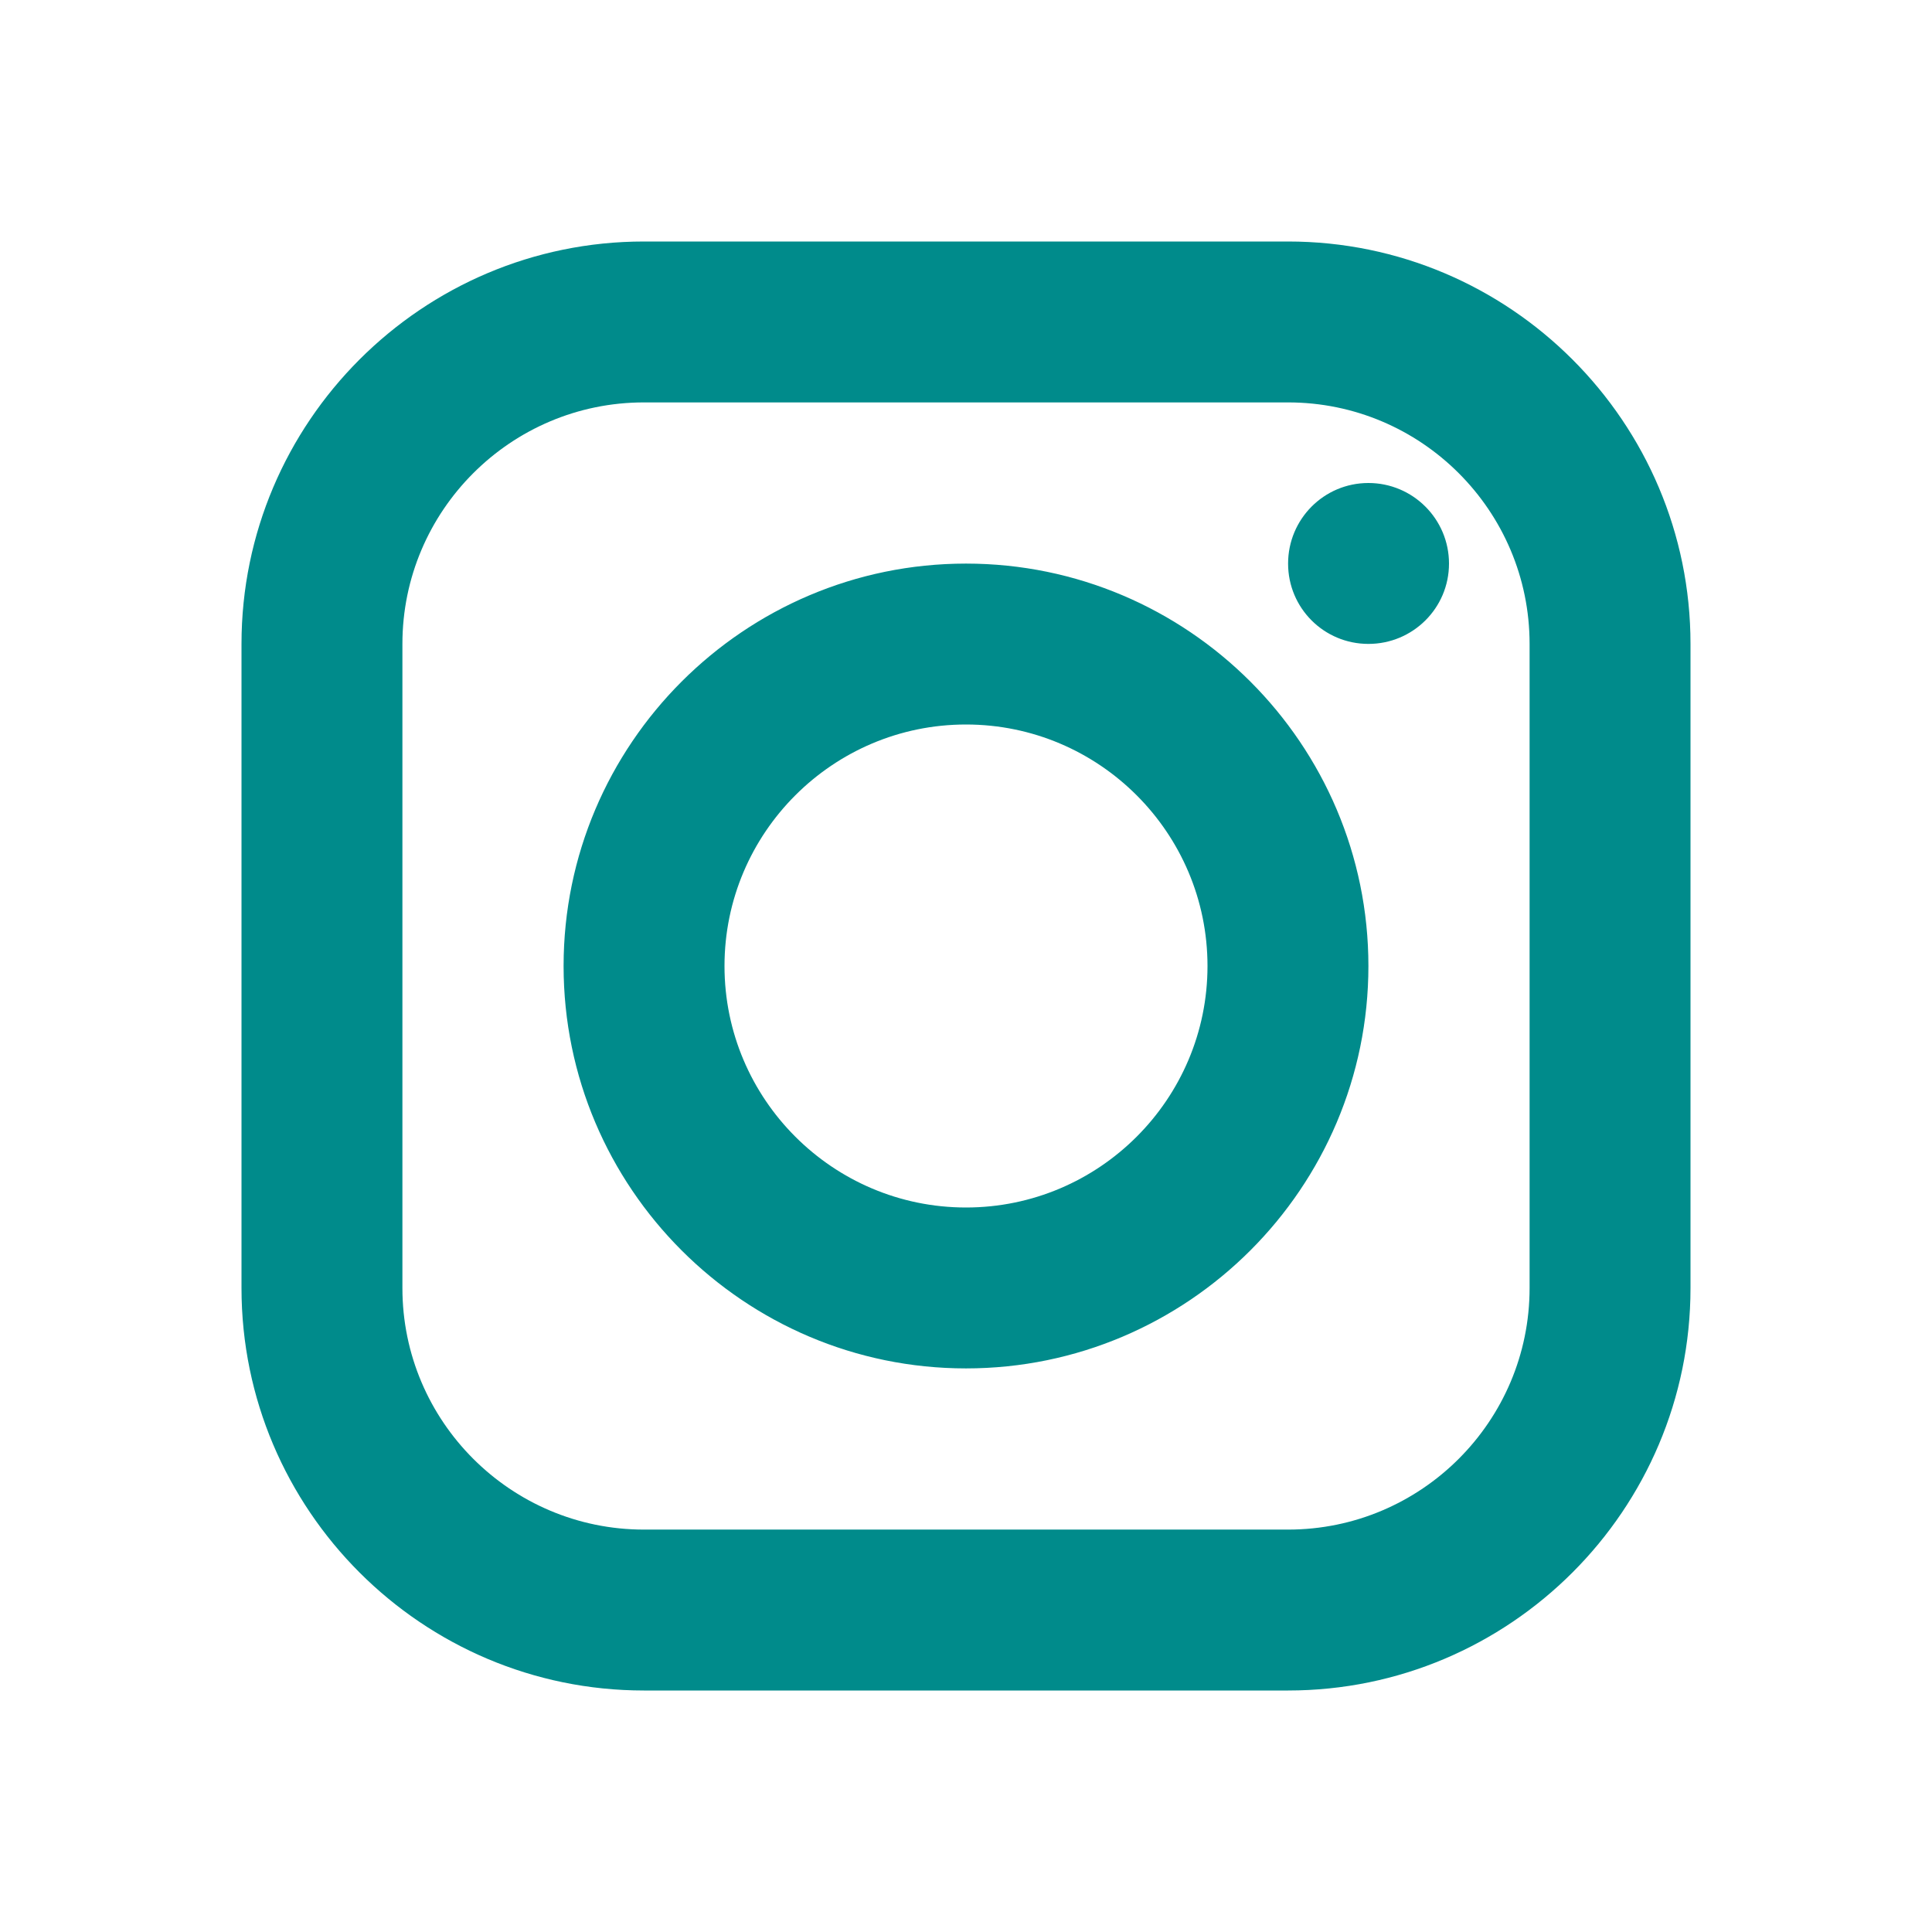
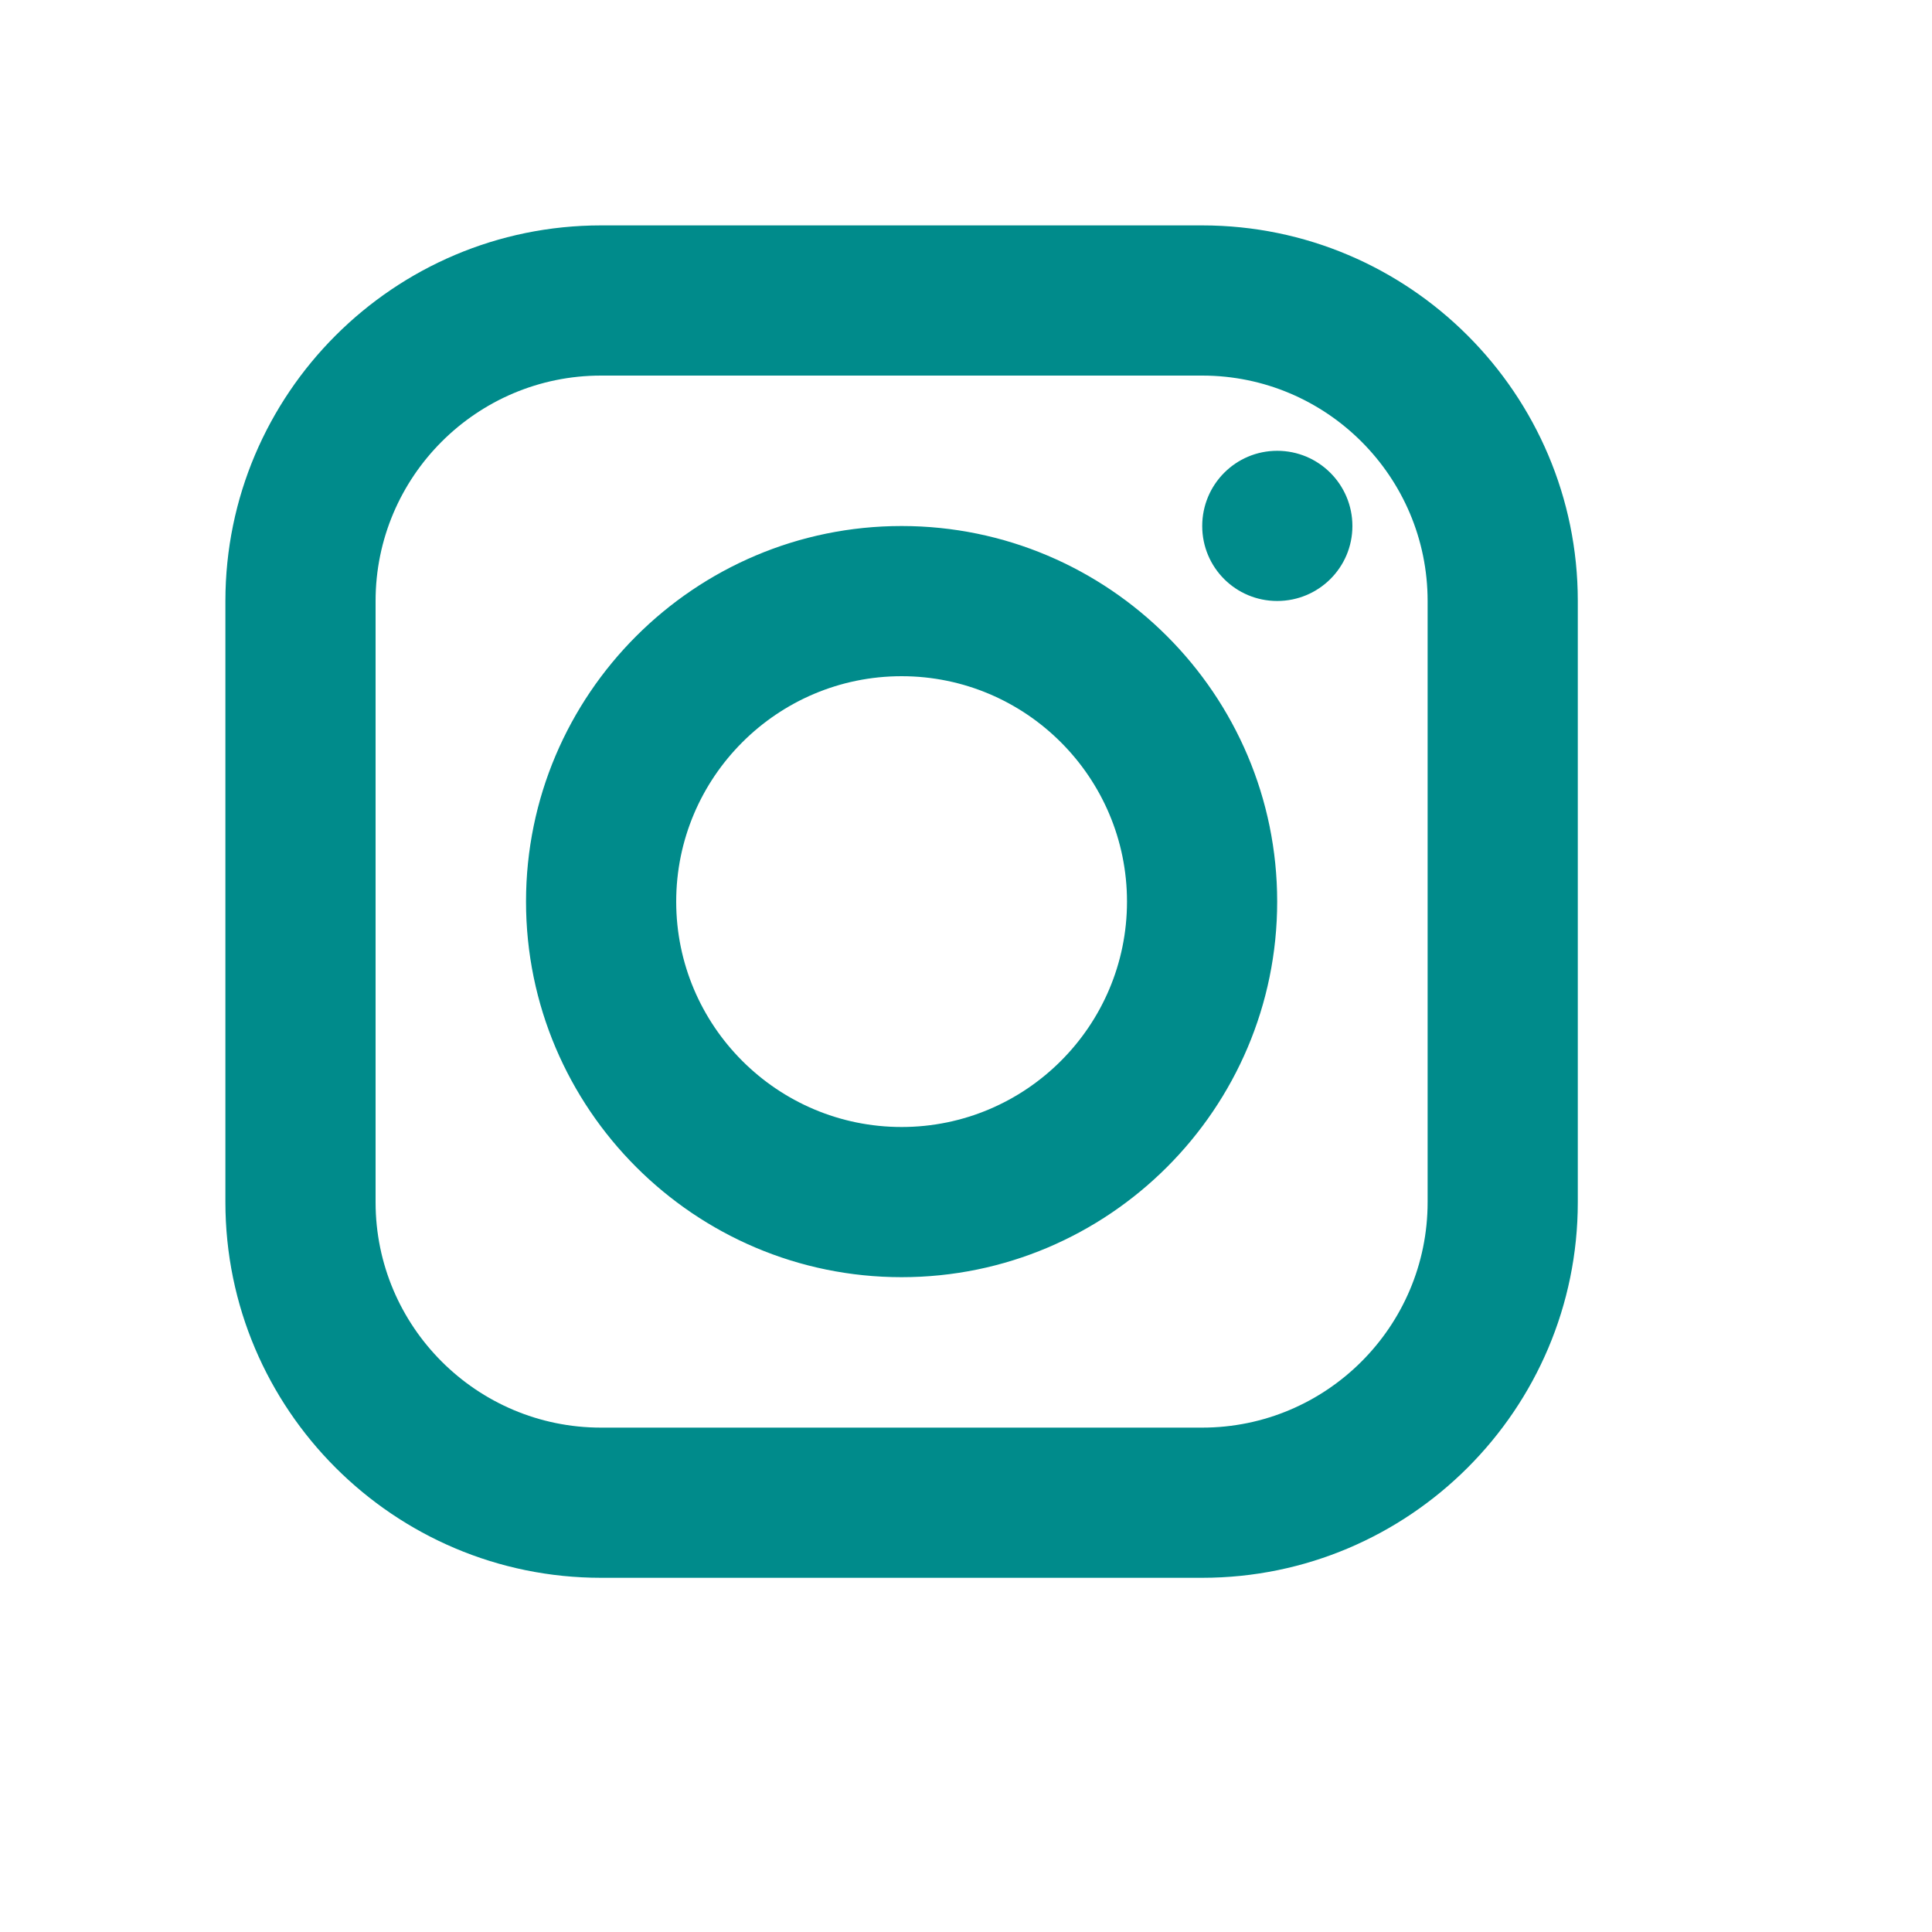
- <svg xmlns="http://www.w3.org/2000/svg" viewBox="0 0 28 28" width="28px" height="28px">
+ <svg xmlns="http://www.w3.org/2000/svg" viewBox="0 0 30 30" width="30px" height="30px">
  <g id="surface12448228">
    <path style=" stroke:none;fill-rule:nonzero;fill:rgb(0%,54.51%,54.51%);fill-opacity:1;" d="M 9.332 3.5 C 6.117 3.5 3.5 6.117 3.5 9.332 L 3.5 18.668 C 3.5 21.883 6.117 24.5 9.332 24.5 L 18.668 24.5 C 21.883 24.5 24.5 21.883 24.5 18.668 L 24.5 9.332 C 24.5 6.117 21.883 3.5 18.668 3.5 Z M 9.332 5.832 L 18.668 5.832 C 20.598 5.832 22.168 7.402 22.168 9.332 L 22.168 18.668 C 22.168 20.598 20.598 22.168 18.668 22.168 L 9.332 22.168 C 7.402 22.168 5.832 20.598 5.832 18.668 L 5.832 9.332 C 5.832 7.402 7.402 5.832 9.332 5.832 Z M 19.832 7 C 19.188 7 18.668 7.523 18.668 8.168 C 18.668 8.812 19.188 9.332 19.832 9.332 C 20.477 9.332 21 8.812 21 8.168 C 21 7.523 20.477 7 19.832 7 Z M 14 8.168 C 10.785 8.168 8.168 10.785 8.168 14 C 8.168 17.215 10.785 19.832 14 19.832 C 17.215 19.832 19.832 17.215 19.832 14 C 19.832 10.785 17.215 8.168 14 8.168 Z M 14 10.5 C 15.93 10.5 17.5 12.07 17.5 14 C 17.5 15.93 15.93 17.5 14 17.5 C 12.07 17.5 10.5 15.93 10.5 14 C 10.5 12.07 12.07 10.5 14 10.5 Z M 14 10.5 " />
  </g>
</svg>
